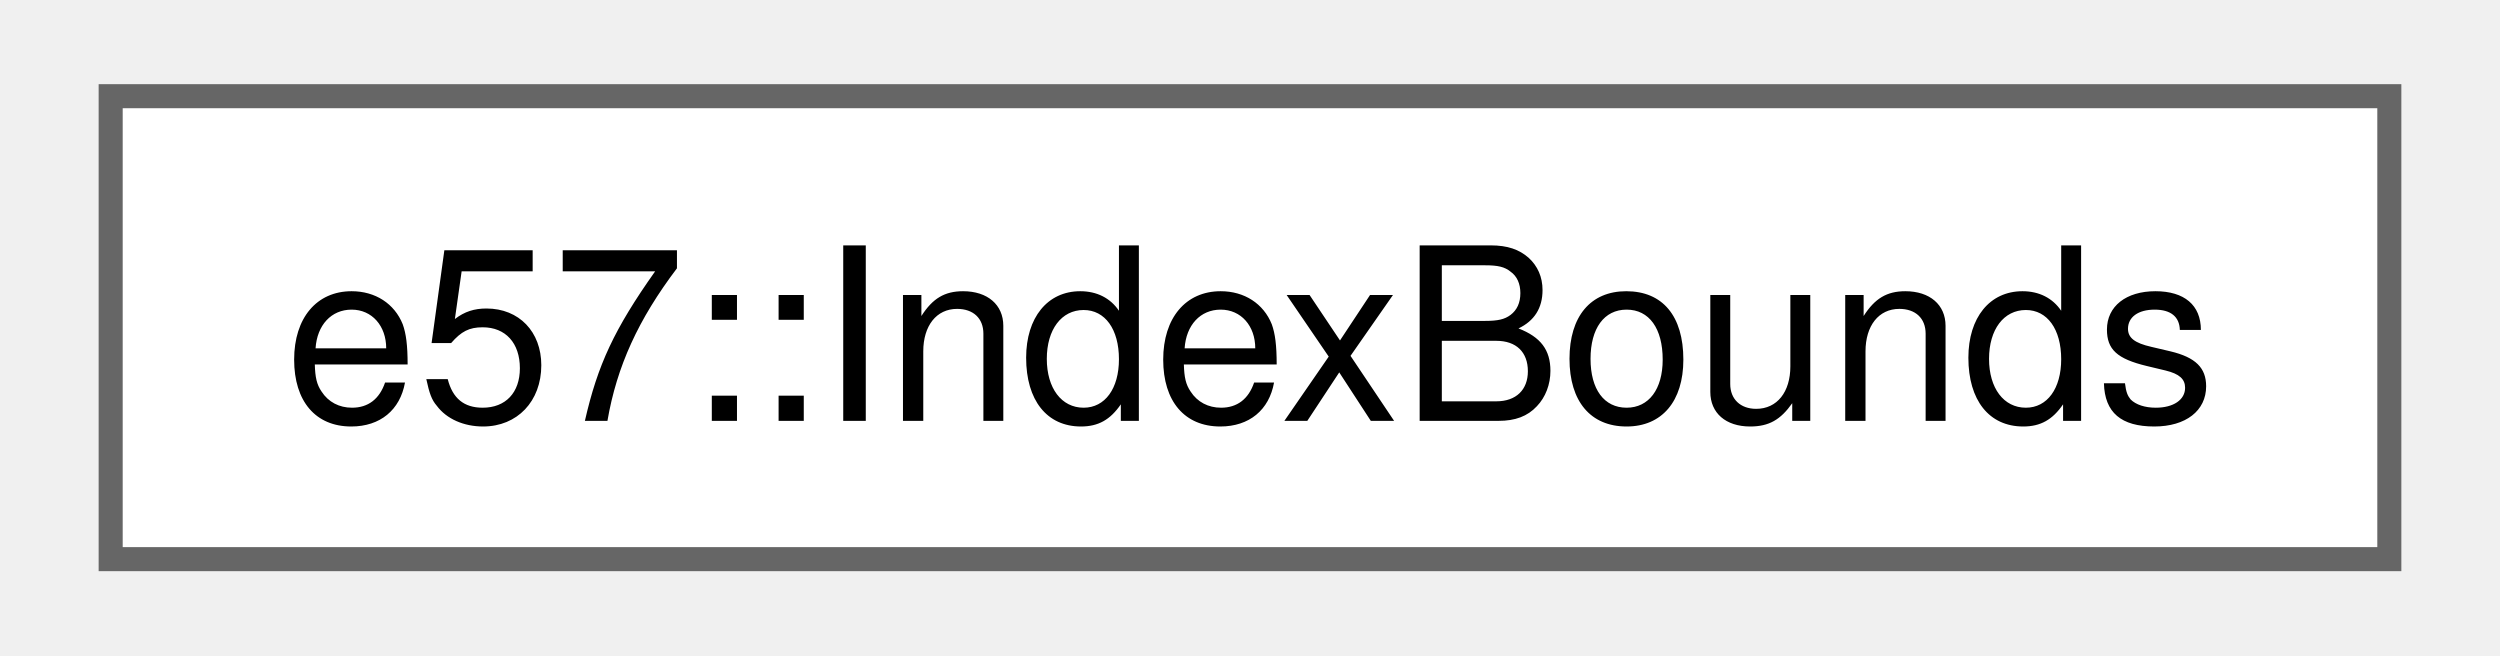
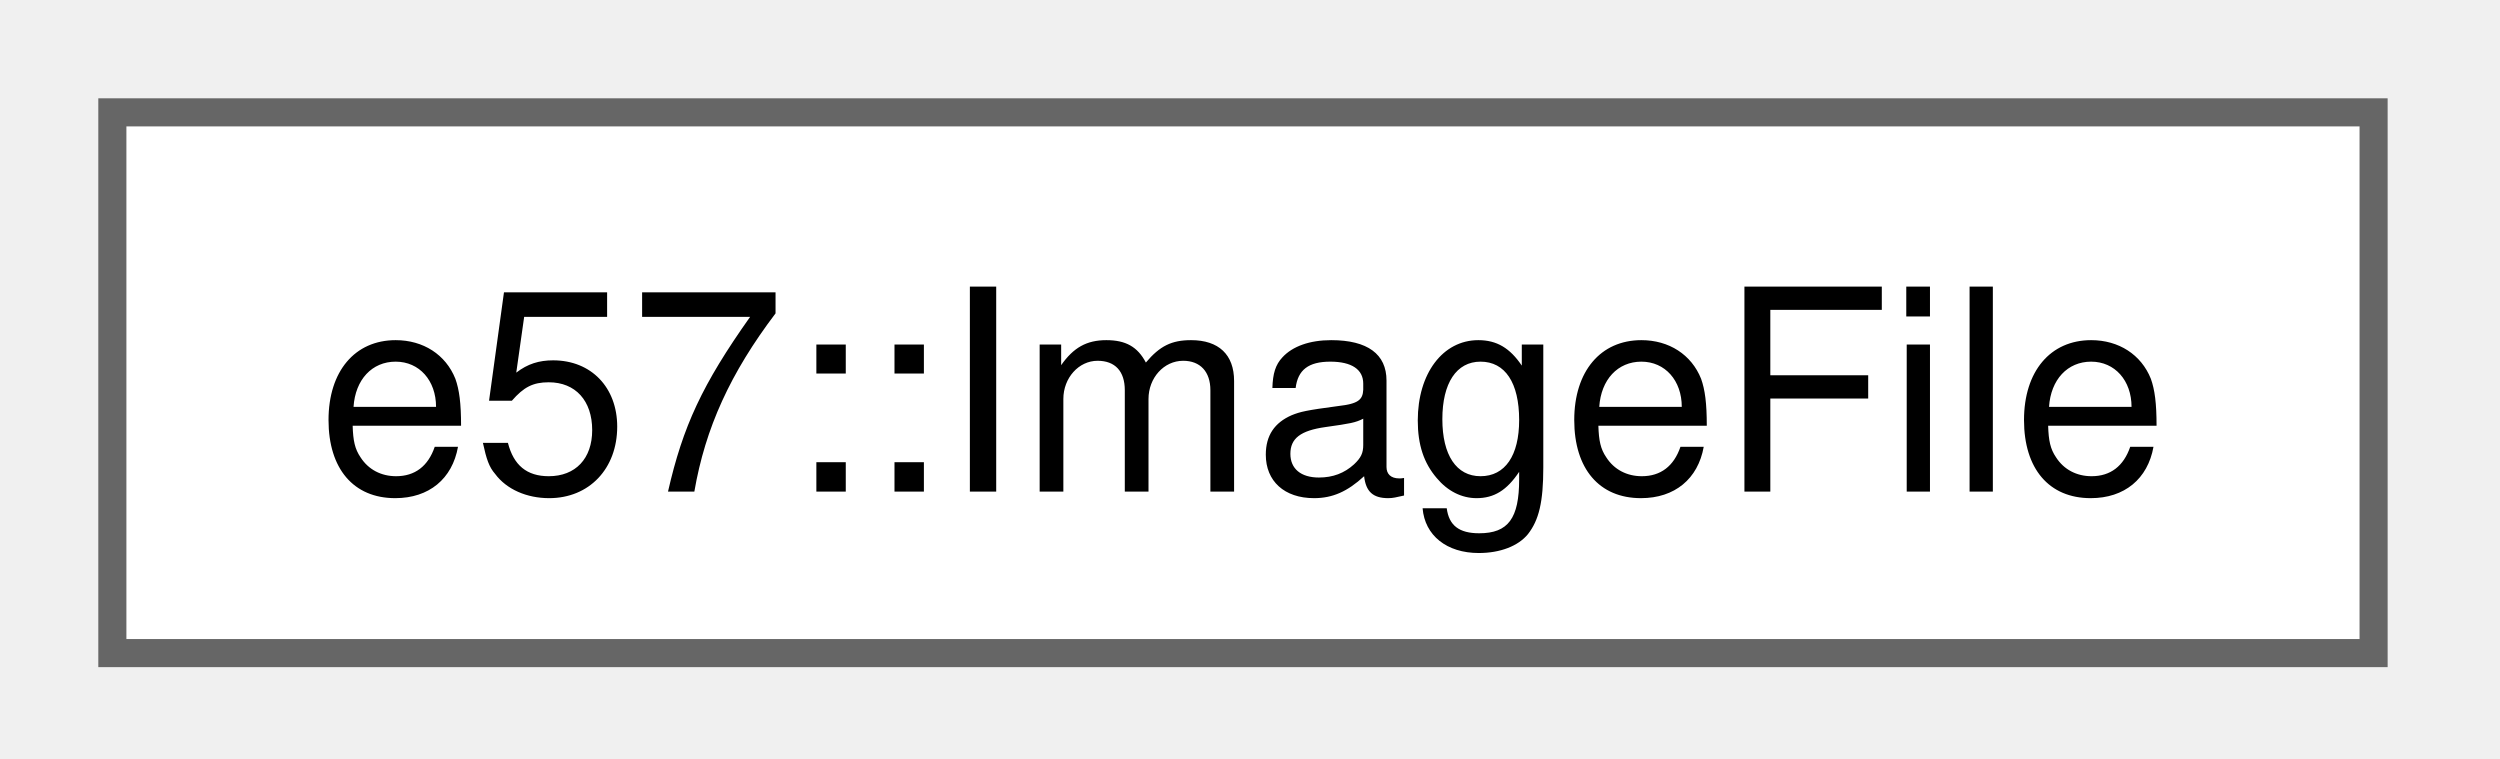
- <svg xmlns="http://www.w3.org/2000/svg" xmlns:xlink="http://www.w3.org/1999/xlink" width="103pt" height="27pt" viewBox="0.00 0.00 102.75 27.25">
+ <svg xmlns="http://www.w3.org/2000/svg" xmlns:xlink="http://www.w3.org/1999/xlink" width="89pt" height="27pt" viewBox="0.00 0.00 89.00 27.00">
  <g id="graph0" class="graph" transform="scale(1 1) rotate(0) translate(4 23.25)">
-     <g id="node1" class="node">
-       <g id="a_node1">
-         <a xlink:href="d7/d4c/structe57_1_1_index_bounds.html" target="_top" xlink:title="Stores the minimum and maximum of rowIndex, columnIndex, and returnIndex fields for a set of points.">
-           <polygon fill="white" stroke="#666666" points="94.75,-19.25 0,-19.25 0,0 94.75,0 94.75,-19.25" />
-           <text text-anchor="middle" x="47.38" y="-5.75" font-family="Helvetica,sans-Serif" font-size="10.00">e57::IndexBounds</text>
+     <g id="Node000000" class="node">
+       <g id="a_Node000000">
+         <a xlink:href="d6/d6f/classe57_1_1_image_file.html" target="_top" xlink:title="An ASTM E57 3D format file object.">
+           <polygon fill="white" stroke="#666666" points="80.5,-19.25 0,-19.25 0,0 80.5,0 80.5,-19.25" />
+           <text xml:space="preserve" text-anchor="middle" x="40.25" y="-5.75" font-family="Helvetica,sans-Serif" font-size="10.00">e57::ImageFile</text>
        </a>
      </g>
    </g>
  </g>
</svg>
